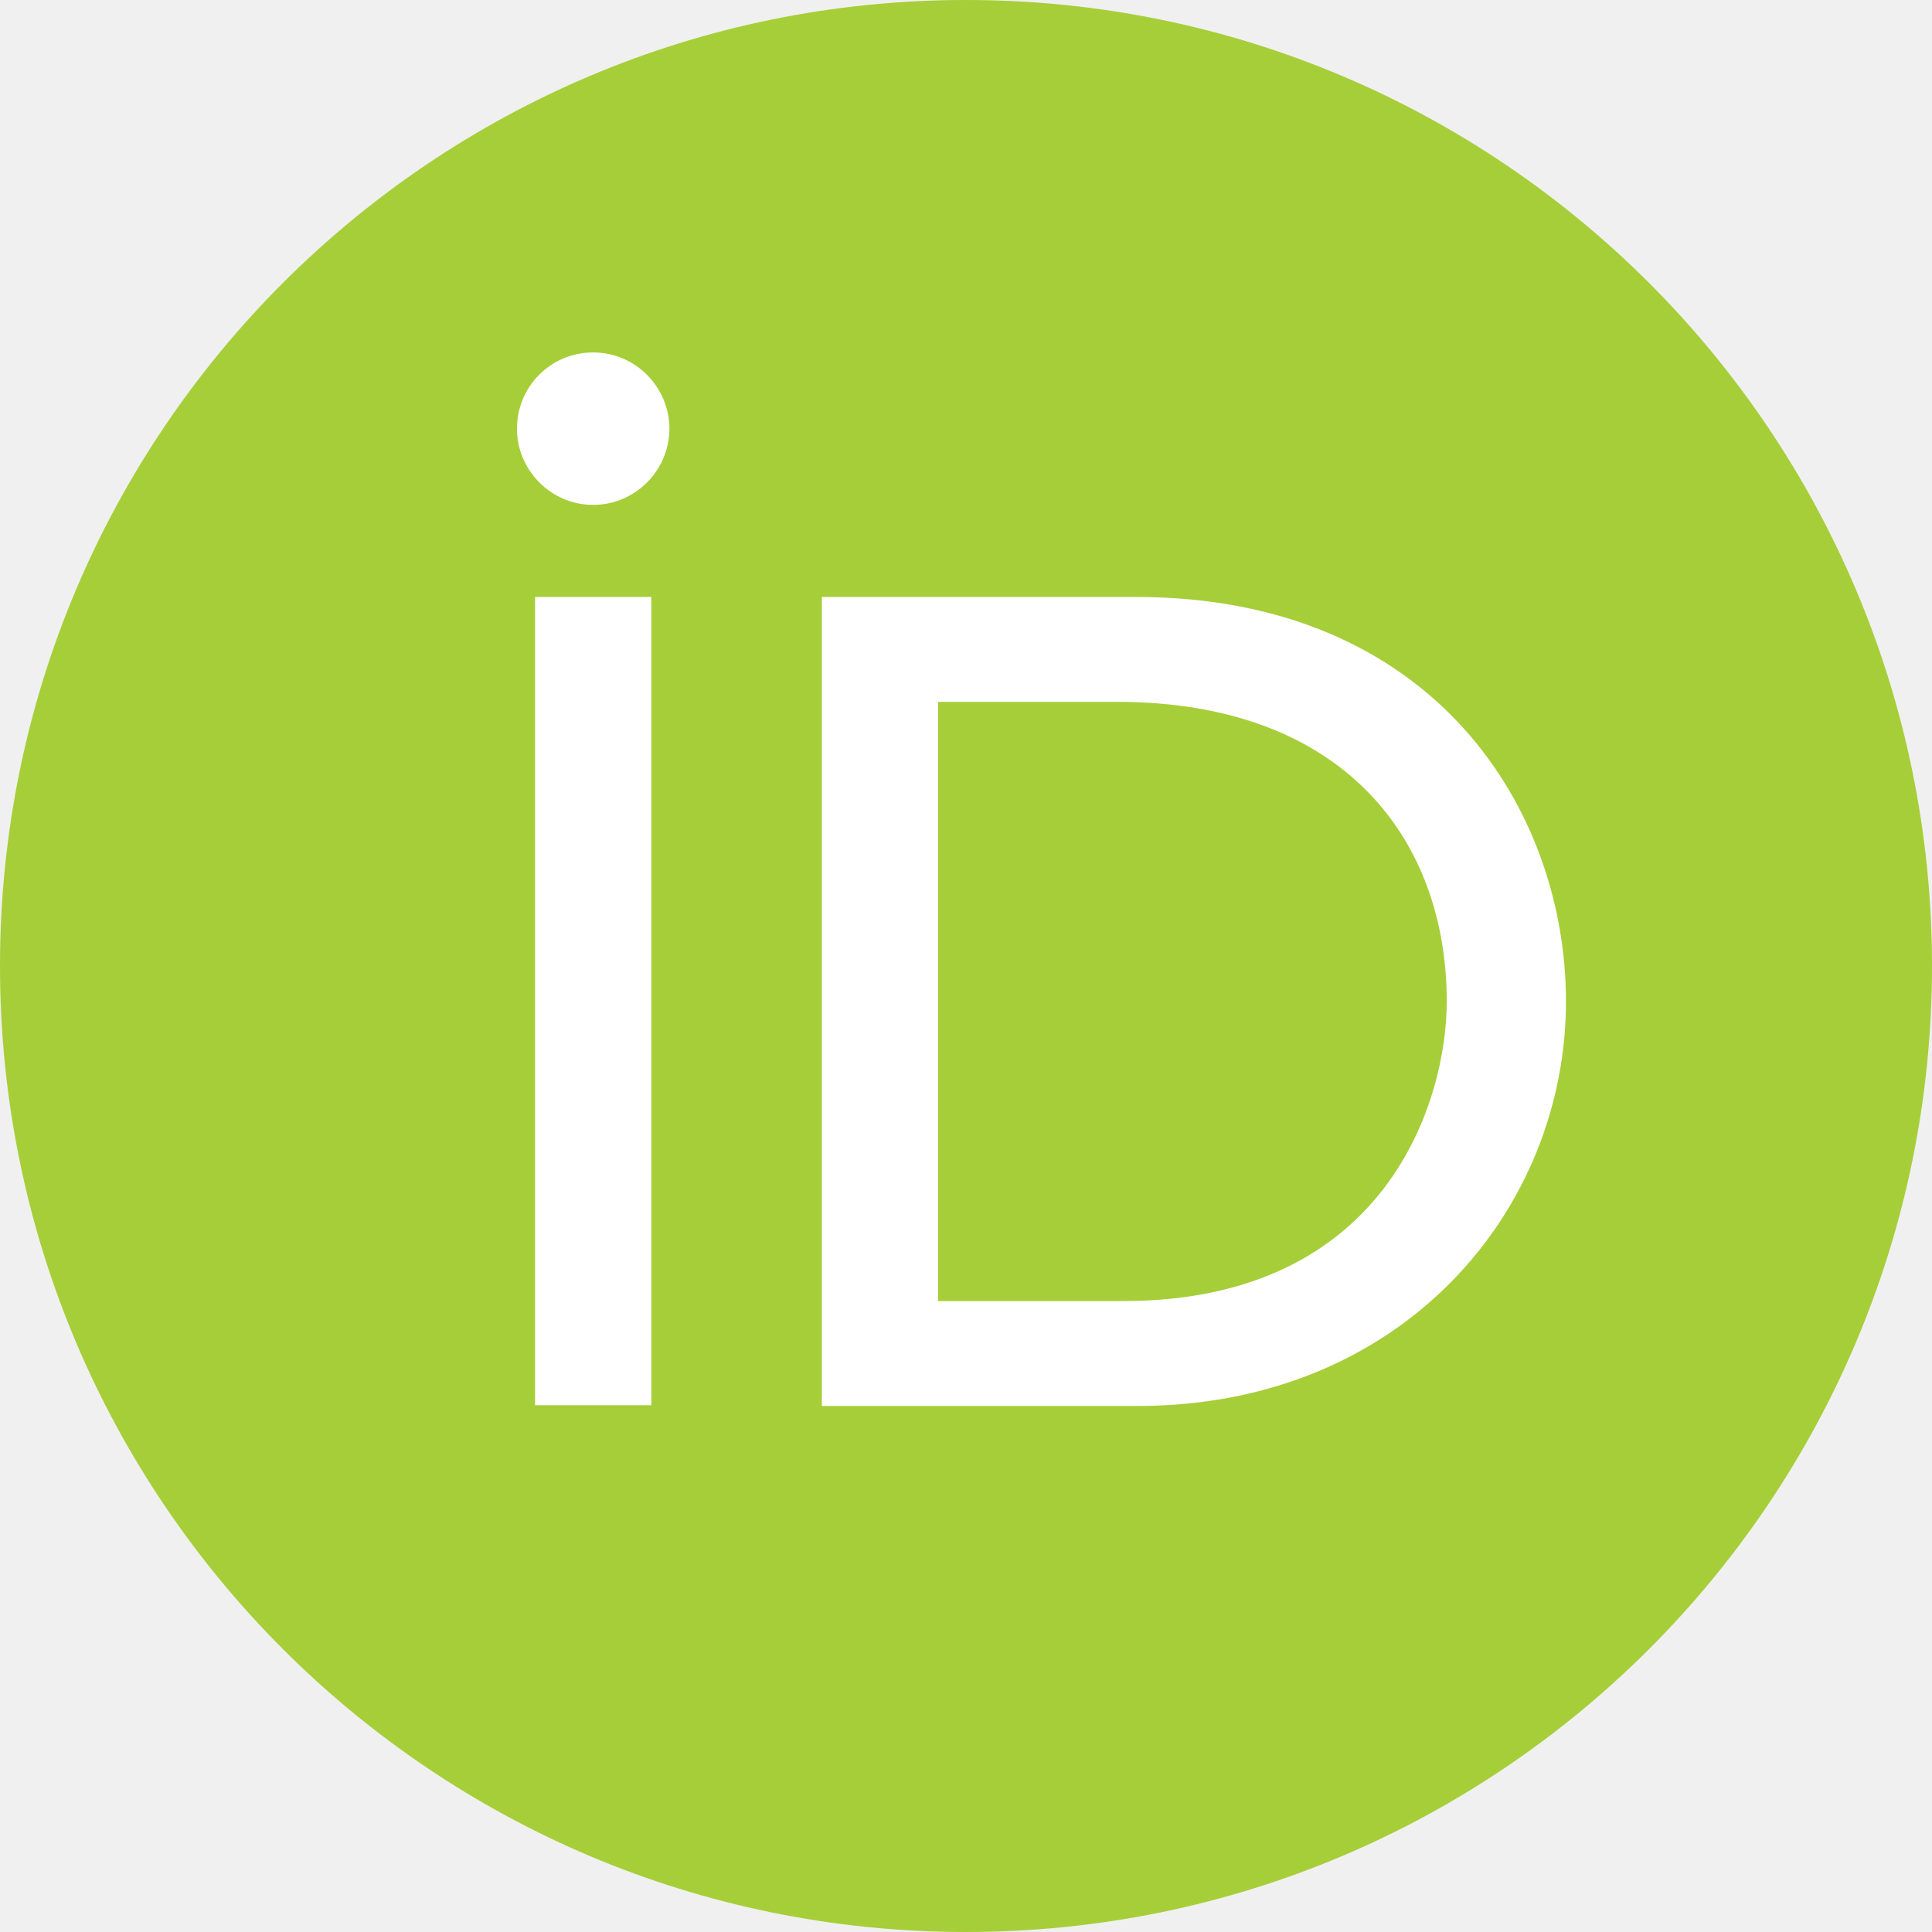
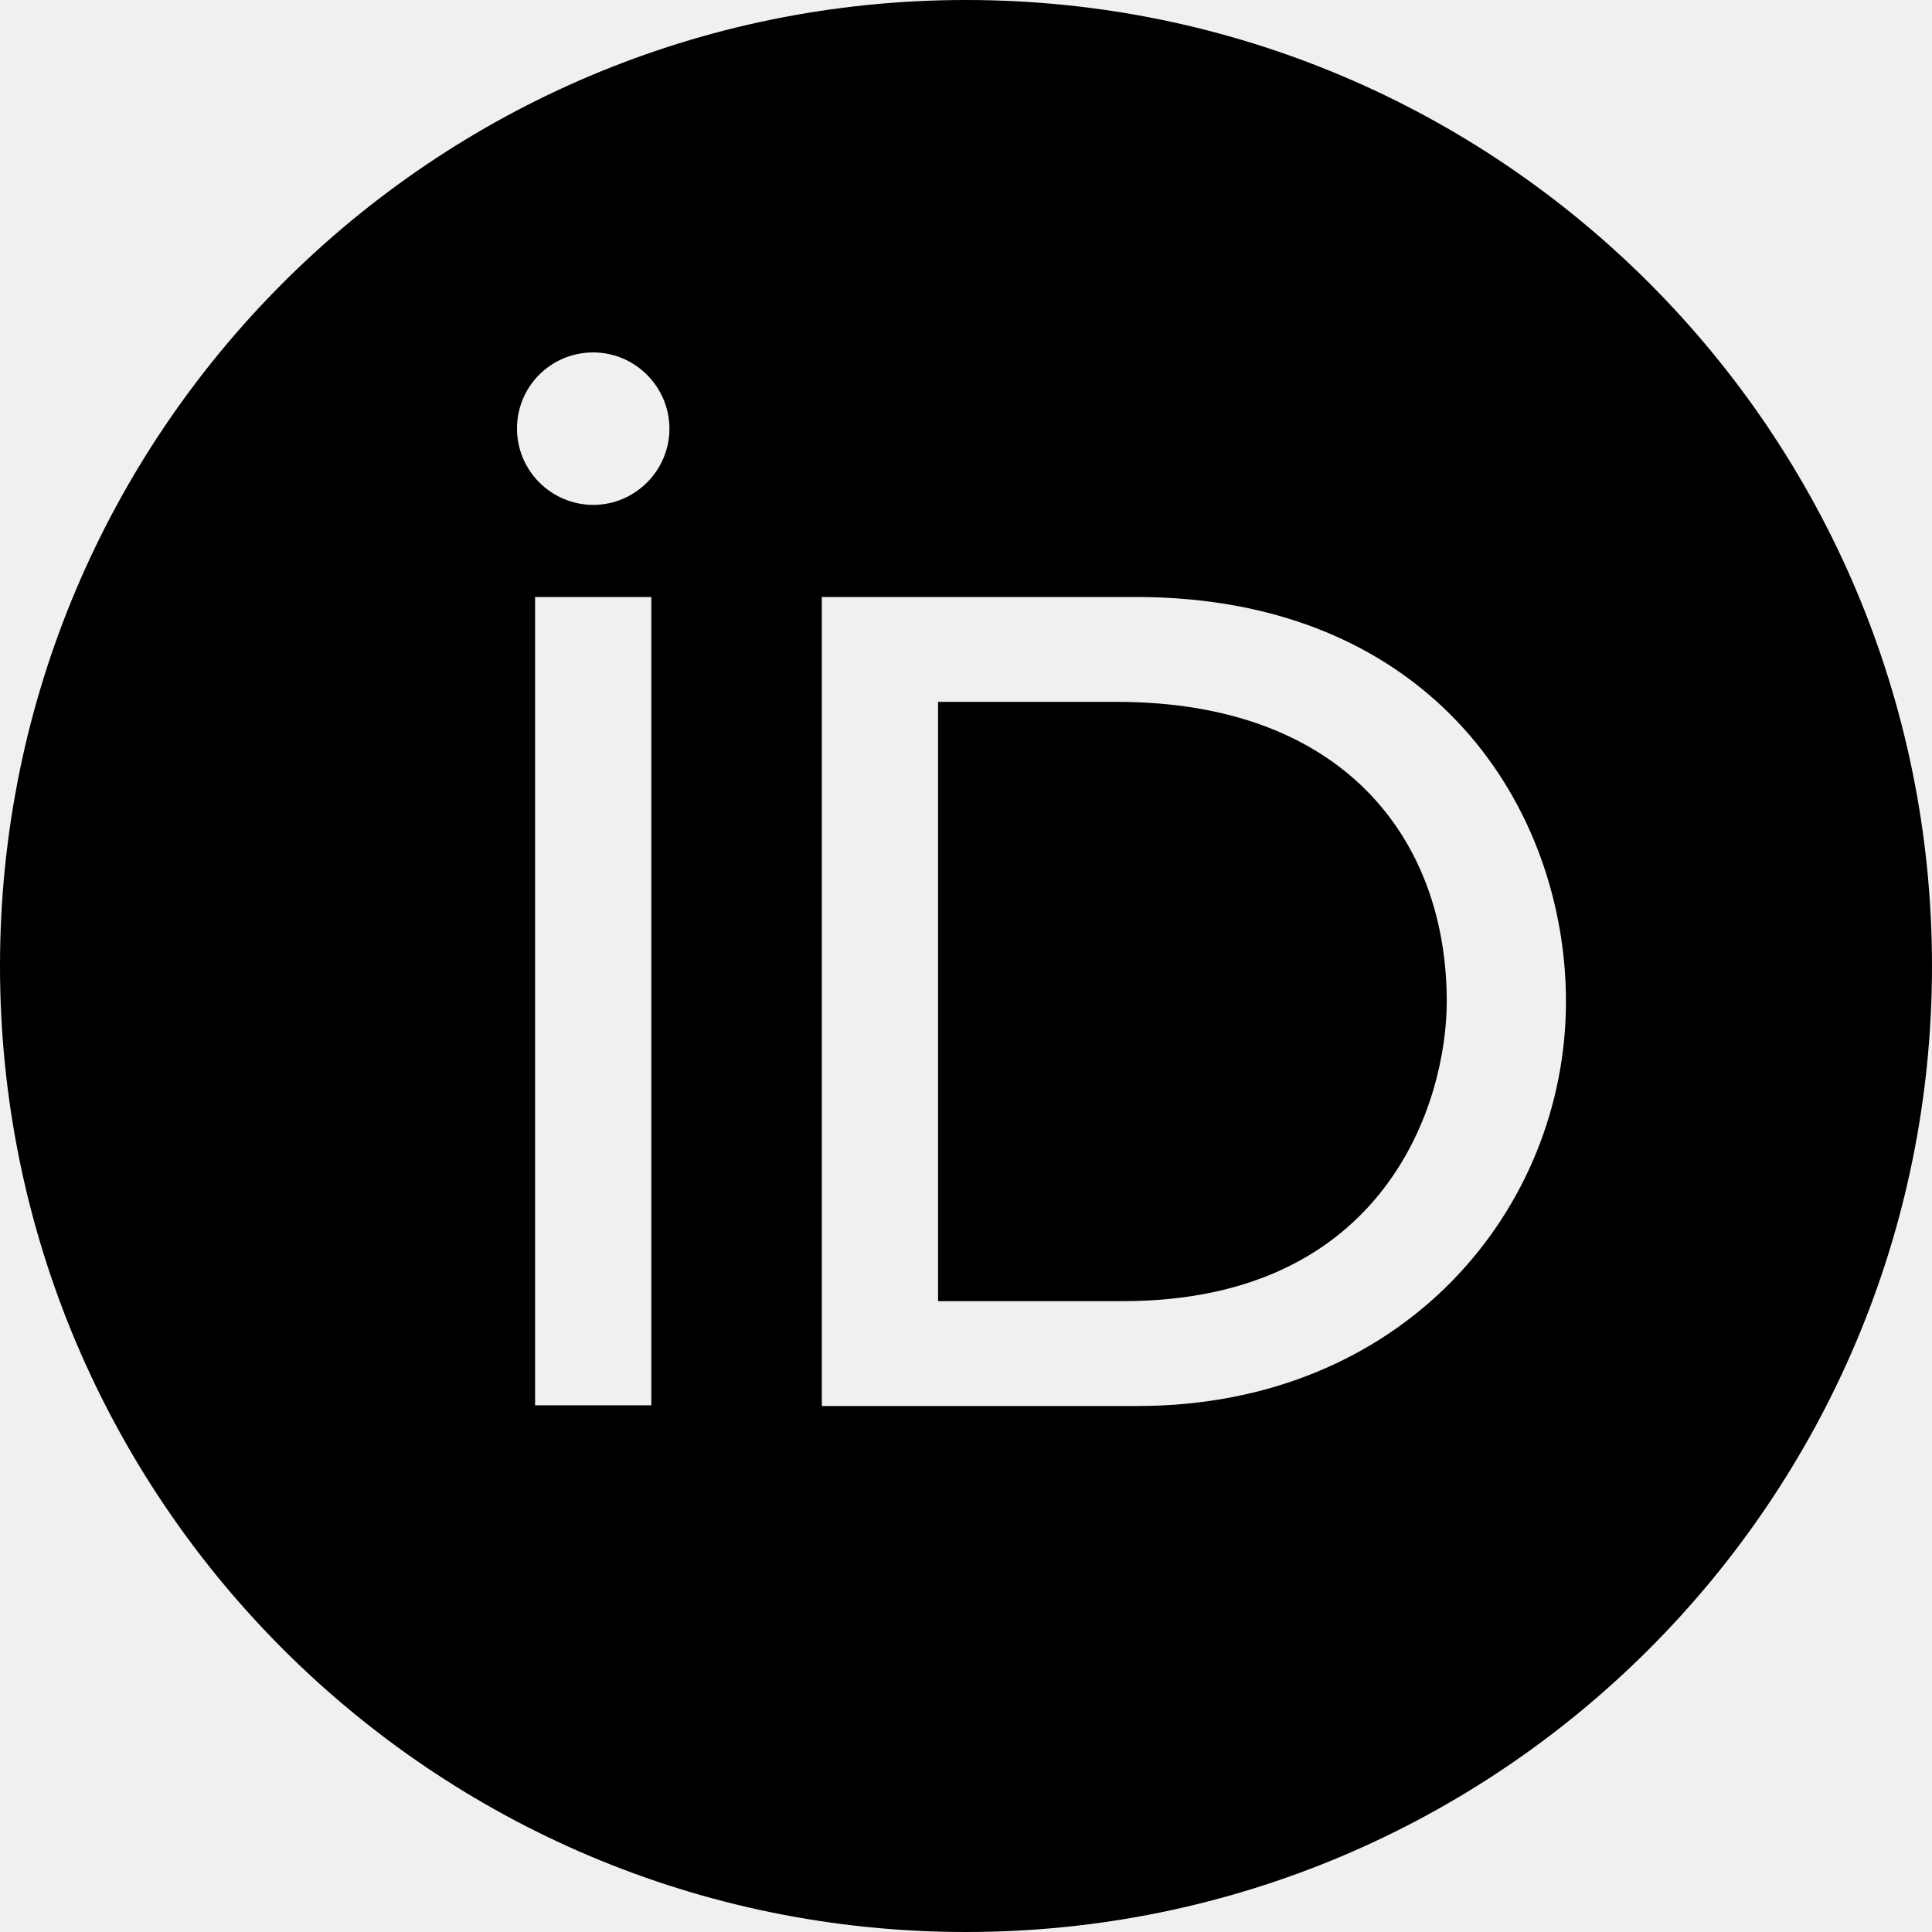
- <svg xmlns="http://www.w3.org/2000/svg" version="1.1" id="Layer_1" x="0px" y="0px" viewBox="0 0 256 256" style="enable-background:new 0 0 256 256;" xml:space="preserve">
-   <style type="text/css">
- 	.st0{fill:#A6CE39;}
- 	.st1{fill:#FFFFFF;}
- </style>
-   <path class="st0" d="M256,128c0,70.7-57.3,128-128,128C57.3,256,0,198.7,0,128C0,57.3,57.3,0,128,0C198.7,0,256,57.3,256,128z" />
-   <g>
-     <path class="st1" d="M86.3,186.2H70.9V79.1h15.4v48.4V186.2z" />
-     <path class="st1" d="M108.9,79.1h41.6c39.6,0,57,28.3,57,53.6c0,27.5-21.5,53.6-56.8,53.6h-41.8V79.1z M124.3,172.4h24.5   c34.9,0,42.9-26.5,42.9-39.7c0-21.5-13.7-39.7-43.7-39.7h-23.7V172.4z" />
-     <path class="st1" d="M88.7,56.8c0,5.5-4.5,10.1-10.1,10.1c-5.6,0-10.1-4.6-10.1-10.1c0-5.6,4.5-10.1,10.1-10.1   C84.2,46.7,88.7,51.3,88.7,56.8z" />
-   </g>
+ <svg xmlns="http://www.w3.org/2000/svg" fill="#000000" width="800px" height="800px" viewBox="0 0 24 24" role="img">
+   <path d="M12 0C5.372 0 0 5.372 0 12s5.372 12 12 12 12-5.372 12-12S18.628 0 12 0zM7.369 4.378c.525 0 .947.431.947.947s-.422.947-.947.947a.95.95 0 0 1-.947-.947c0-.525.422-.947.947-.947zm-.722 3.038h1.444v10.041H6.647V7.416zm3.562 0h3.9c3.712 0 5.344 2.653 5.344 5.025 0 2.578-2.016 5.025-5.325 5.025h-3.919V7.416zm1.444 1.303v7.444h2.297c3.272 0 4.022-2.484 4.022-3.722 0-2.016-1.284-3.722-4.097-3.722h-2.222z" />
</svg>
